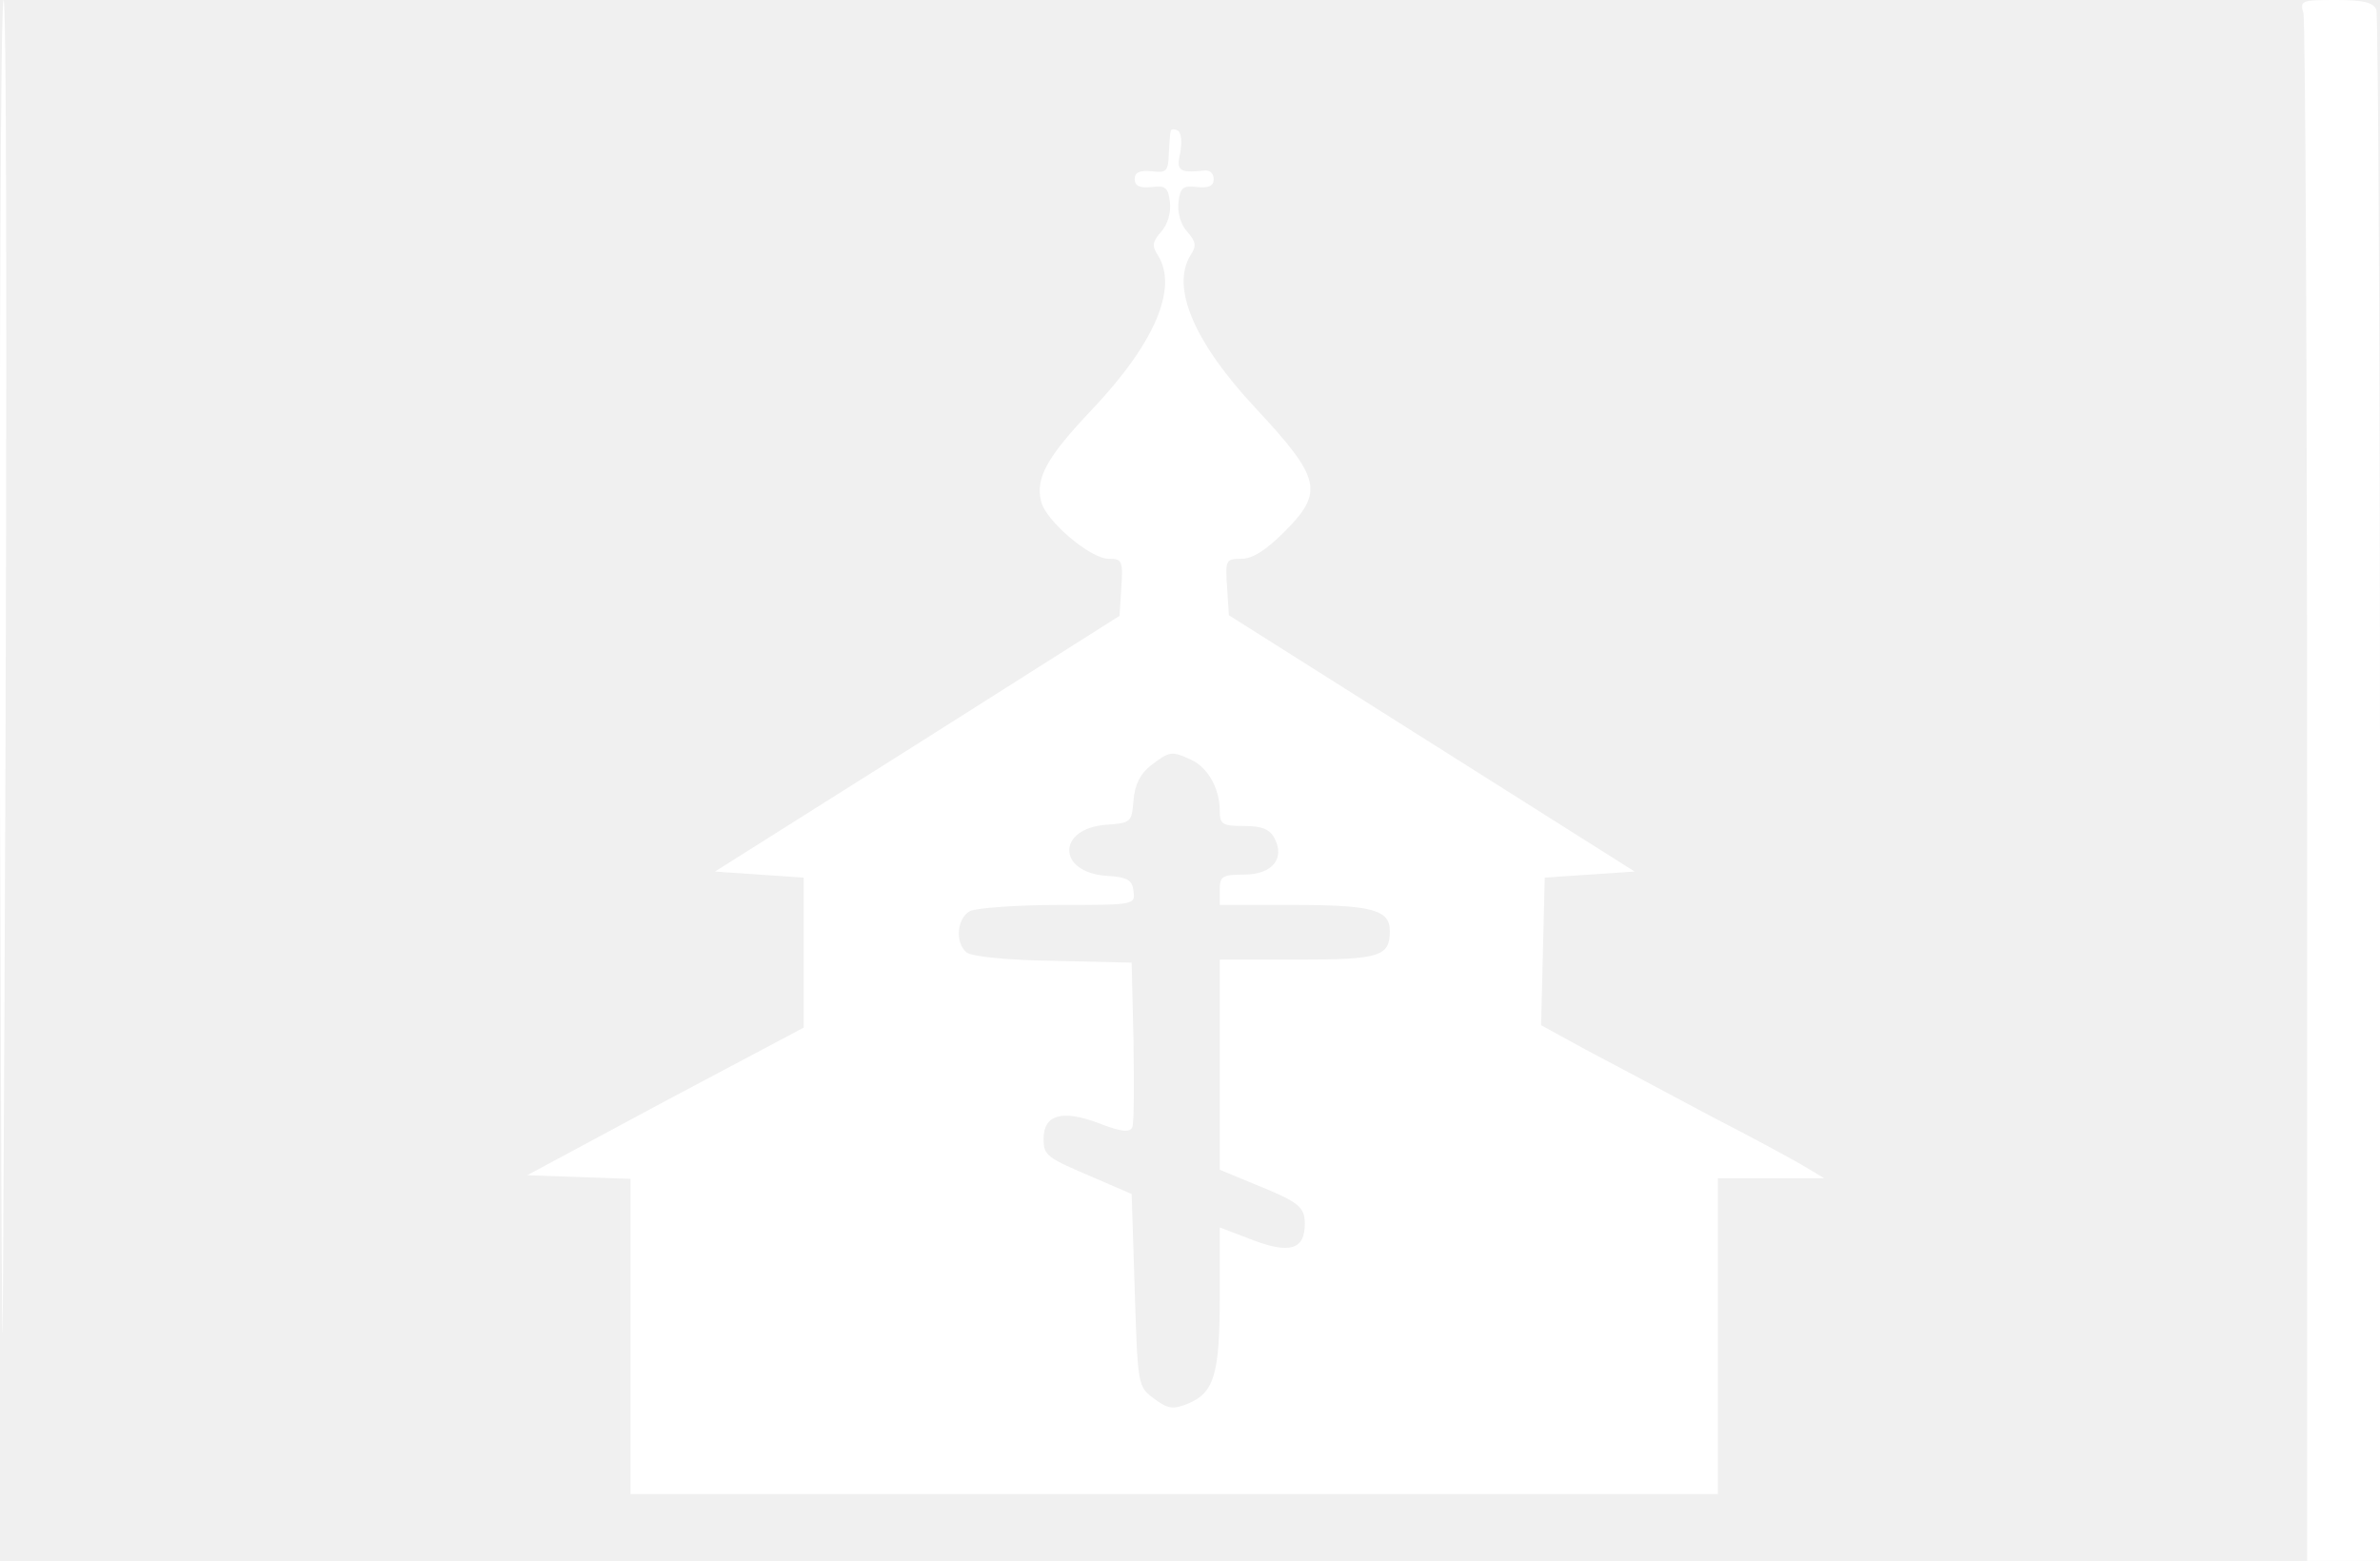
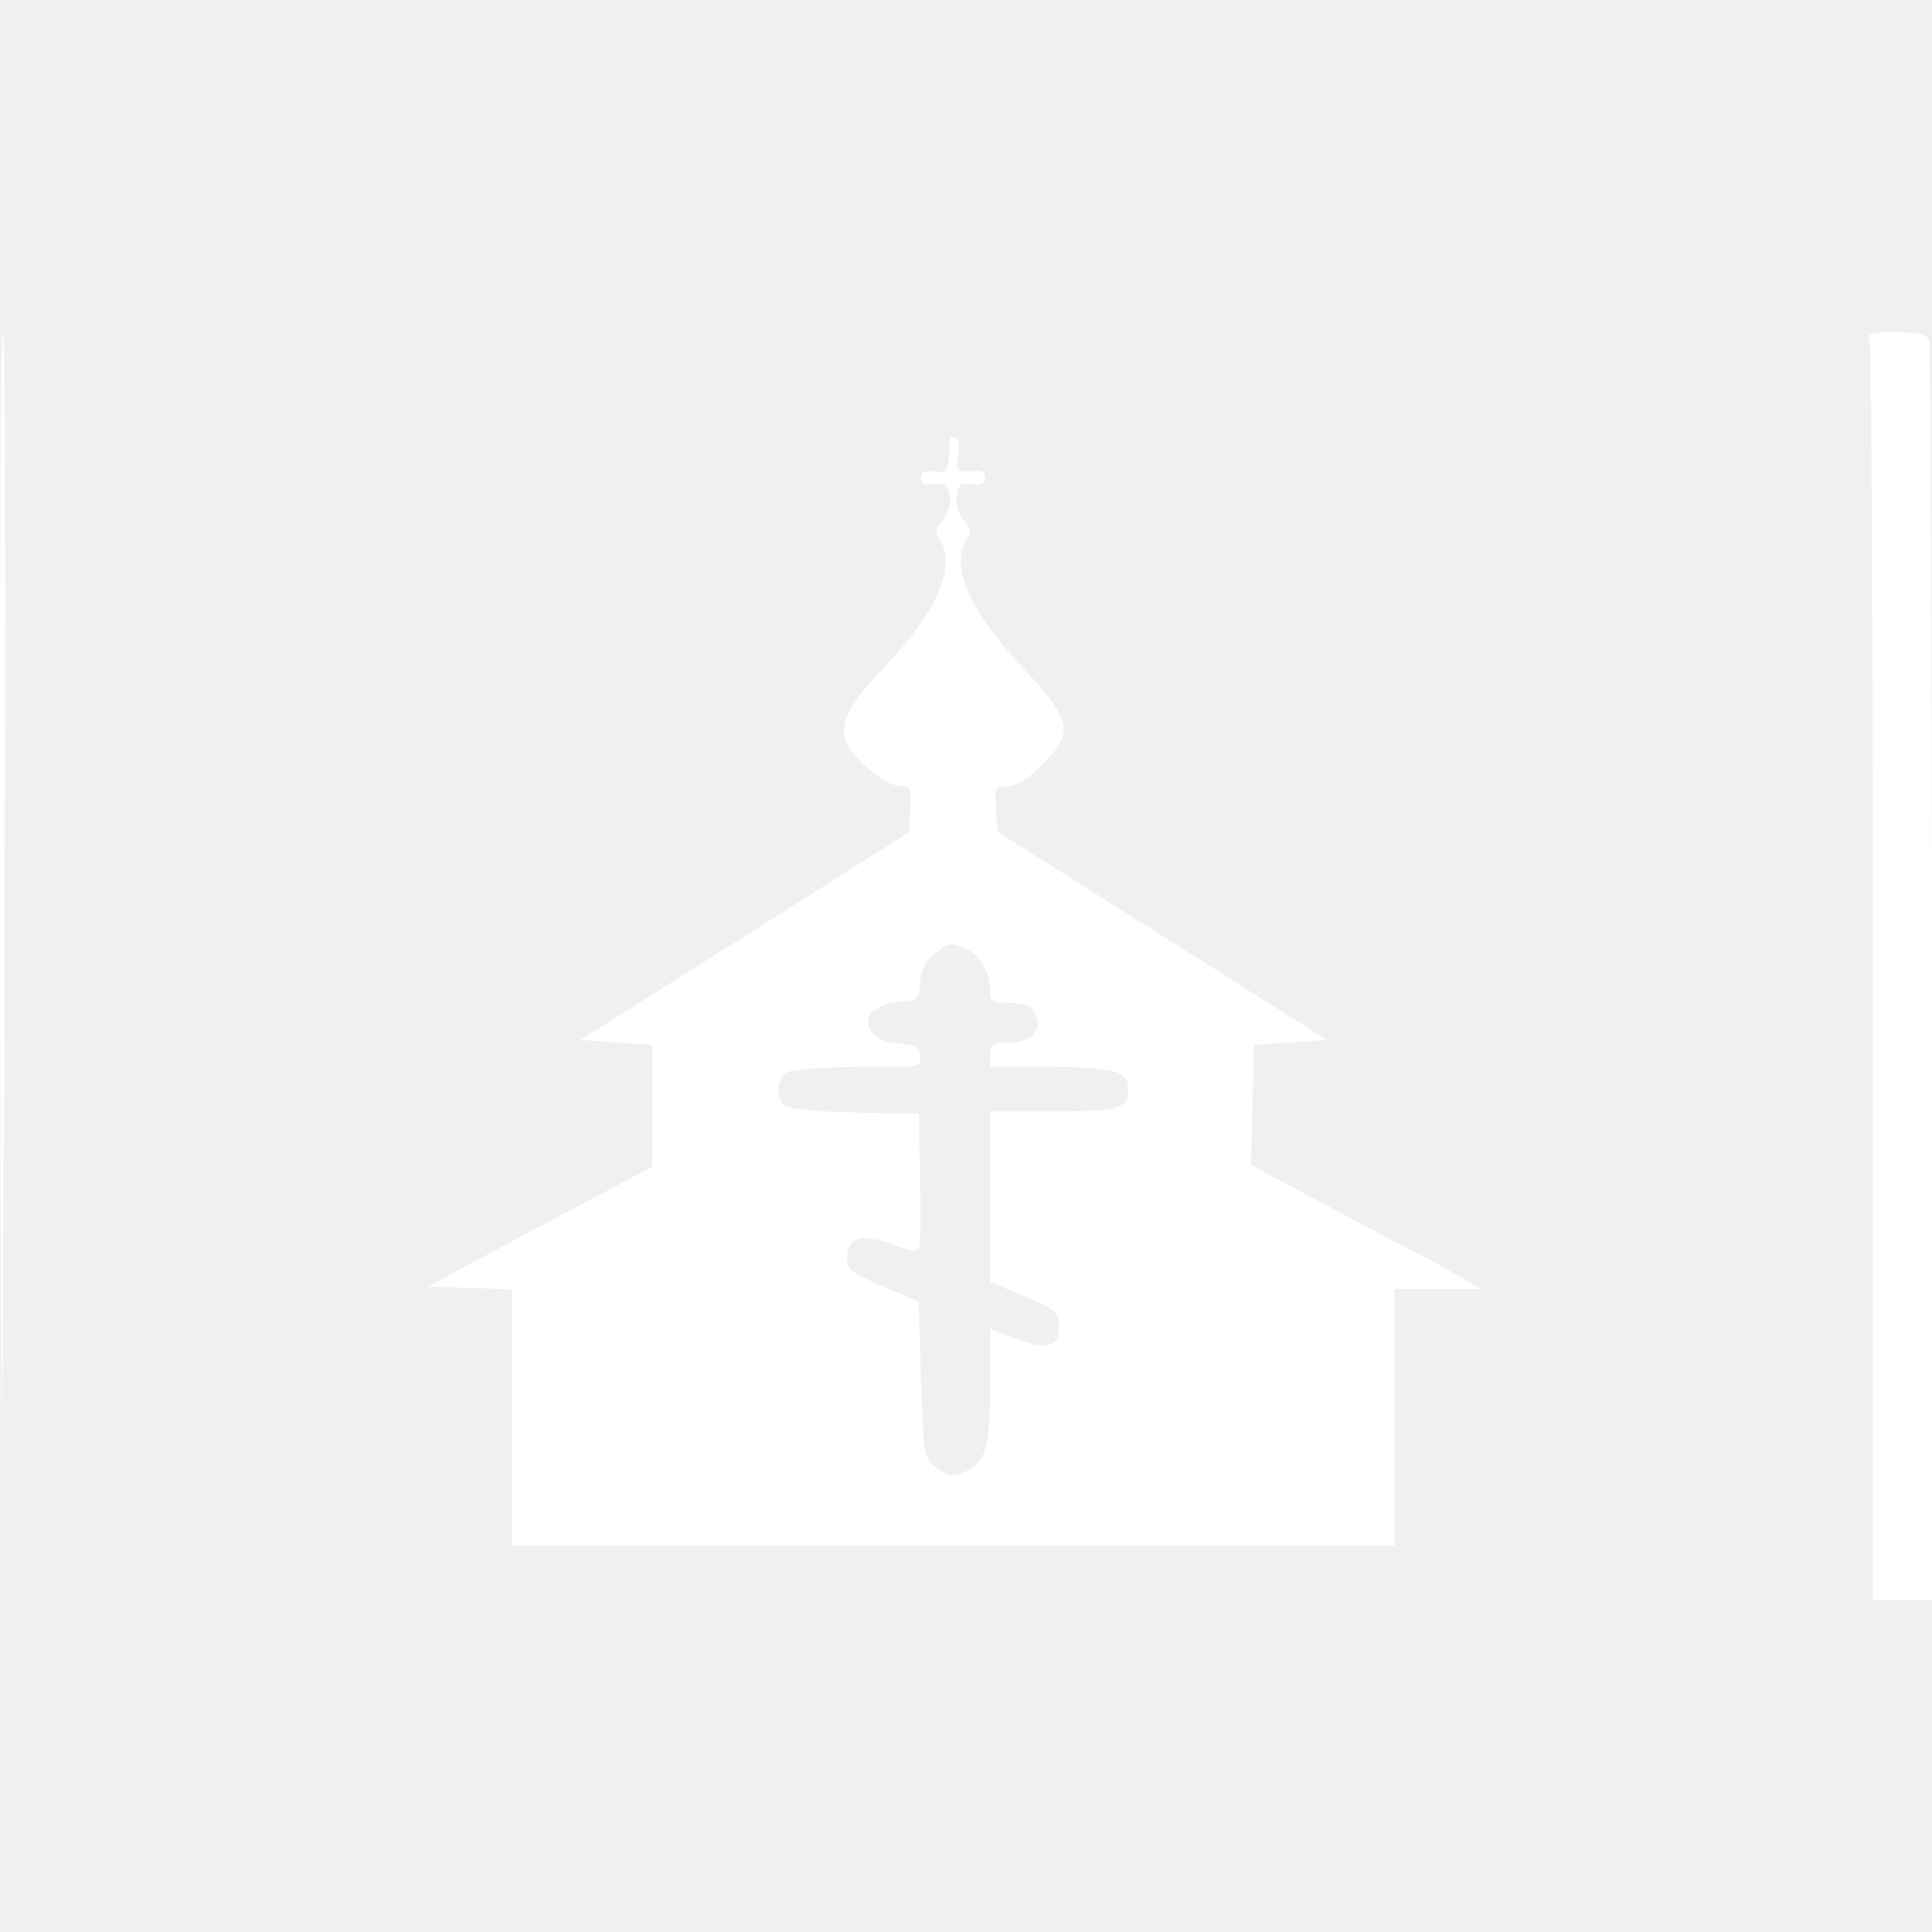
- <svg xmlns="http://www.w3.org/2000/svg" viewBox="0 0 391.797 257" role="img">
-   <g transform="translate(-31.20252,437.0001) scale(0.1,-0.1)" fill="#fff">
-     <path d="M312 3083 c2 -709 4 -1081 5 -828 7 1215 7 2115 1 2115 -5 0 -7 -579 -6 -1287z" />
-     <path d="M4104 4348 c3 -13 6 -591 6 -1285 l0 -1263 60 0 60 0 0 1269 c0 698 -3 1276 -6 1285 -5 12 -21 16 -66 16 -58 0 -60 -1 -54 -22z" />
-     <path d="M2239 4153 c-1 -4 -2 -21 -3 -38 -1 -27 -4 -30 -28 -27 -20 2 -28 -2 -28 -13 0 -11 8 -15 28 -13 23 3 27 -1 30 -25 2 -17 -4 -37 -14 -48 -15 -17 -16 -24 -6 -39 34 -54 -5 -145 -108 -254 -74 -78 -94 -113 -84 -152 8 -32 81 -94 111 -94 22 0 24 -3 21 -47 l-3 -47 -333 -211 -333 -210 73 -5 73 -5 0 -123 0 -124 -228 -121 -227 -122 85 -3 85 -3 0 -259 0 -260 895 0 895 0 0 260 0 260 88 0 87 0 -30 18 c-16 10 -88 49 -160 86 -71 38 -163 87 -203 108 l-73 40 3 122 3 121 74 5 74 5 -334 211 -334 211 -3 47 c-3 44 -2 46 24 46 18 0 40 14 70 44 66 66 61 88 -47 204 -101 108 -140 199 -107 252 10 15 9 22 -6 39 -10 11 -16 31 -14 48 3 24 7 28 31 25 19 -2 27 2 27 13 0 10 -7 16 -17 14 -40 -4 -45 0 -38 30 3 17 2 32 -4 36 -6 3 -12 3 -12 -2z m34 -1034 c28 -13 47 -48 47 -84 0 -22 4 -25 40 -25 29 0 42 -5 50 -20 18 -34 -4 -60 -50 -60 -36 0 -40 -3 -40 -25 l0 -25 121 0 c130 0 159 -8 159 -43 0 -42 -17 -47 -152 -47 l-128 0 0 -173 0 -173 58 -24 c72 -29 82 -37 82 -65 0 -42 -24 -50 -85 -27 l-55 21 0 -114 c0 -127 -9 -158 -52 -176 -25 -10 -33 -9 -56 8 -27 20 -27 21 -32 179 l-5 158 -60 26 c-80 34 -85 37 -85 65 0 40 31 48 90 26 38 -15 52 -16 56 -7 3 7 3 70 2 142 l-3 129 -129 3 c-75 1 -135 7 -143 14 -19 16 -16 56 6 68 11 5 77 10 146 10 125 0 126 0 123 23 -2 18 -10 23 -45 25 -81 6 -81 78 0 84 41 3 42 4 45 40 2 26 11 44 29 58 30 23 34 24 66 9z" />
+ <svg xmlns="http://www.w3.org/2000/svg" viewBox="0 0 1000 1000" role="img">
+   <g transform="translate(0 172.024) scale(2.55234)">
+     <g transform="translate(-31.20252,437.0001) scale(0.1,-0.1)" fill="#fff">
+       <path d="M312 3083 c2 -709 4 -1081 5 -828 7 1215 7 2115 1 2115 -5 0 -7 -579 -6 -1287z" />
+       <path d="M4104 4348 c3 -13 6 -591 6 -1285 l0 -1263 60 0 60 0 0 1269 c0 698 -3 1276 -6 1285 -5 12 -21 16 -66 16 -58 0 -60 -1 -54 -22z" />
+       <path d="M2239 4153 c-1 -4 -2 -21 -3 -38 -1 -27 -4 -30 -28 -27 -20 2 -28 -2 -28 -13 0 -11 8 -15 28 -13 23 3 27 -1 30 -25 2 -17 -4 -37 -14 -48 -15 -17 -16 -24 -6 -39 34 -54 -5 -145 -108 -254 -74 -78 -94 -113 -84 -152 8 -32 81 -94 111 -94 22 0 24 -3 21 -47 l-3 -47 -333 -211 -333 -210 73 -5 73 -5 0 -123 0 -124 -228 -121 -227 -122 85 -3 85 -3 0 -259 0 -260 895 0 895 0 0 260 0 260 88 0 87 0 -30 18 c-16 10 -88 49 -160 86 -71 38 -163 87 -203 108 l-73 40 3 122 3 121 74 5 74 5 -334 211 -334 211 -3 47 c-3 44 -2 46 24 46 18 0 40 14 70 44 66 66 61 88 -47 204 -101 108 -140 199 -107 252 10 15 9 22 -6 39 -10 11 -16 31 -14 48 3 24 7 28 31 25 19 -2 27 2 27 13 0 10 -7 16 -17 14 -40 -4 -45 0 -38 30 3 17 2 32 -4 36 -6 3 -12 3 -12 -2z m34 -1034 c28 -13 47 -48 47 -84 0 -22 4 -25 40 -25 29 0 42 -5 50 -20 18 -34 -4 -60 -50 -60 -36 0 -40 -3 -40 -25 l0 -25 121 0 c130 0 159 -8 159 -43 0 -42 -17 -47 -152 -47 l-128 0 0 -173 0 -173 58 -24 c72 -29 82 -37 82 -65 0 -42 -24 -50 -85 -27 l-55 21 0 -114 c0 -127 -9 -158 -52 -176 -25 -10 -33 -9 -56 8 -27 20 -27 21 -32 179 l-5 158 -60 26 c-80 34 -85 37 -85 65 0 40 31 48 90 26 38 -15 52 -16 56 -7 3 7 3 70 2 142 l-3 129 -129 3 c-75 1 -135 7 -143 14 -19 16 -16 56 6 68 11 5 77 10 146 10 125 0 126 0 123 23 -2 18 -10 23 -45 25 -81 6 -81 78 0 84 41 3 42 4 45 40 2 26 11 44 29 58 30 23 34 24 66 9z" />
+     </g>
  </g>
</svg>
